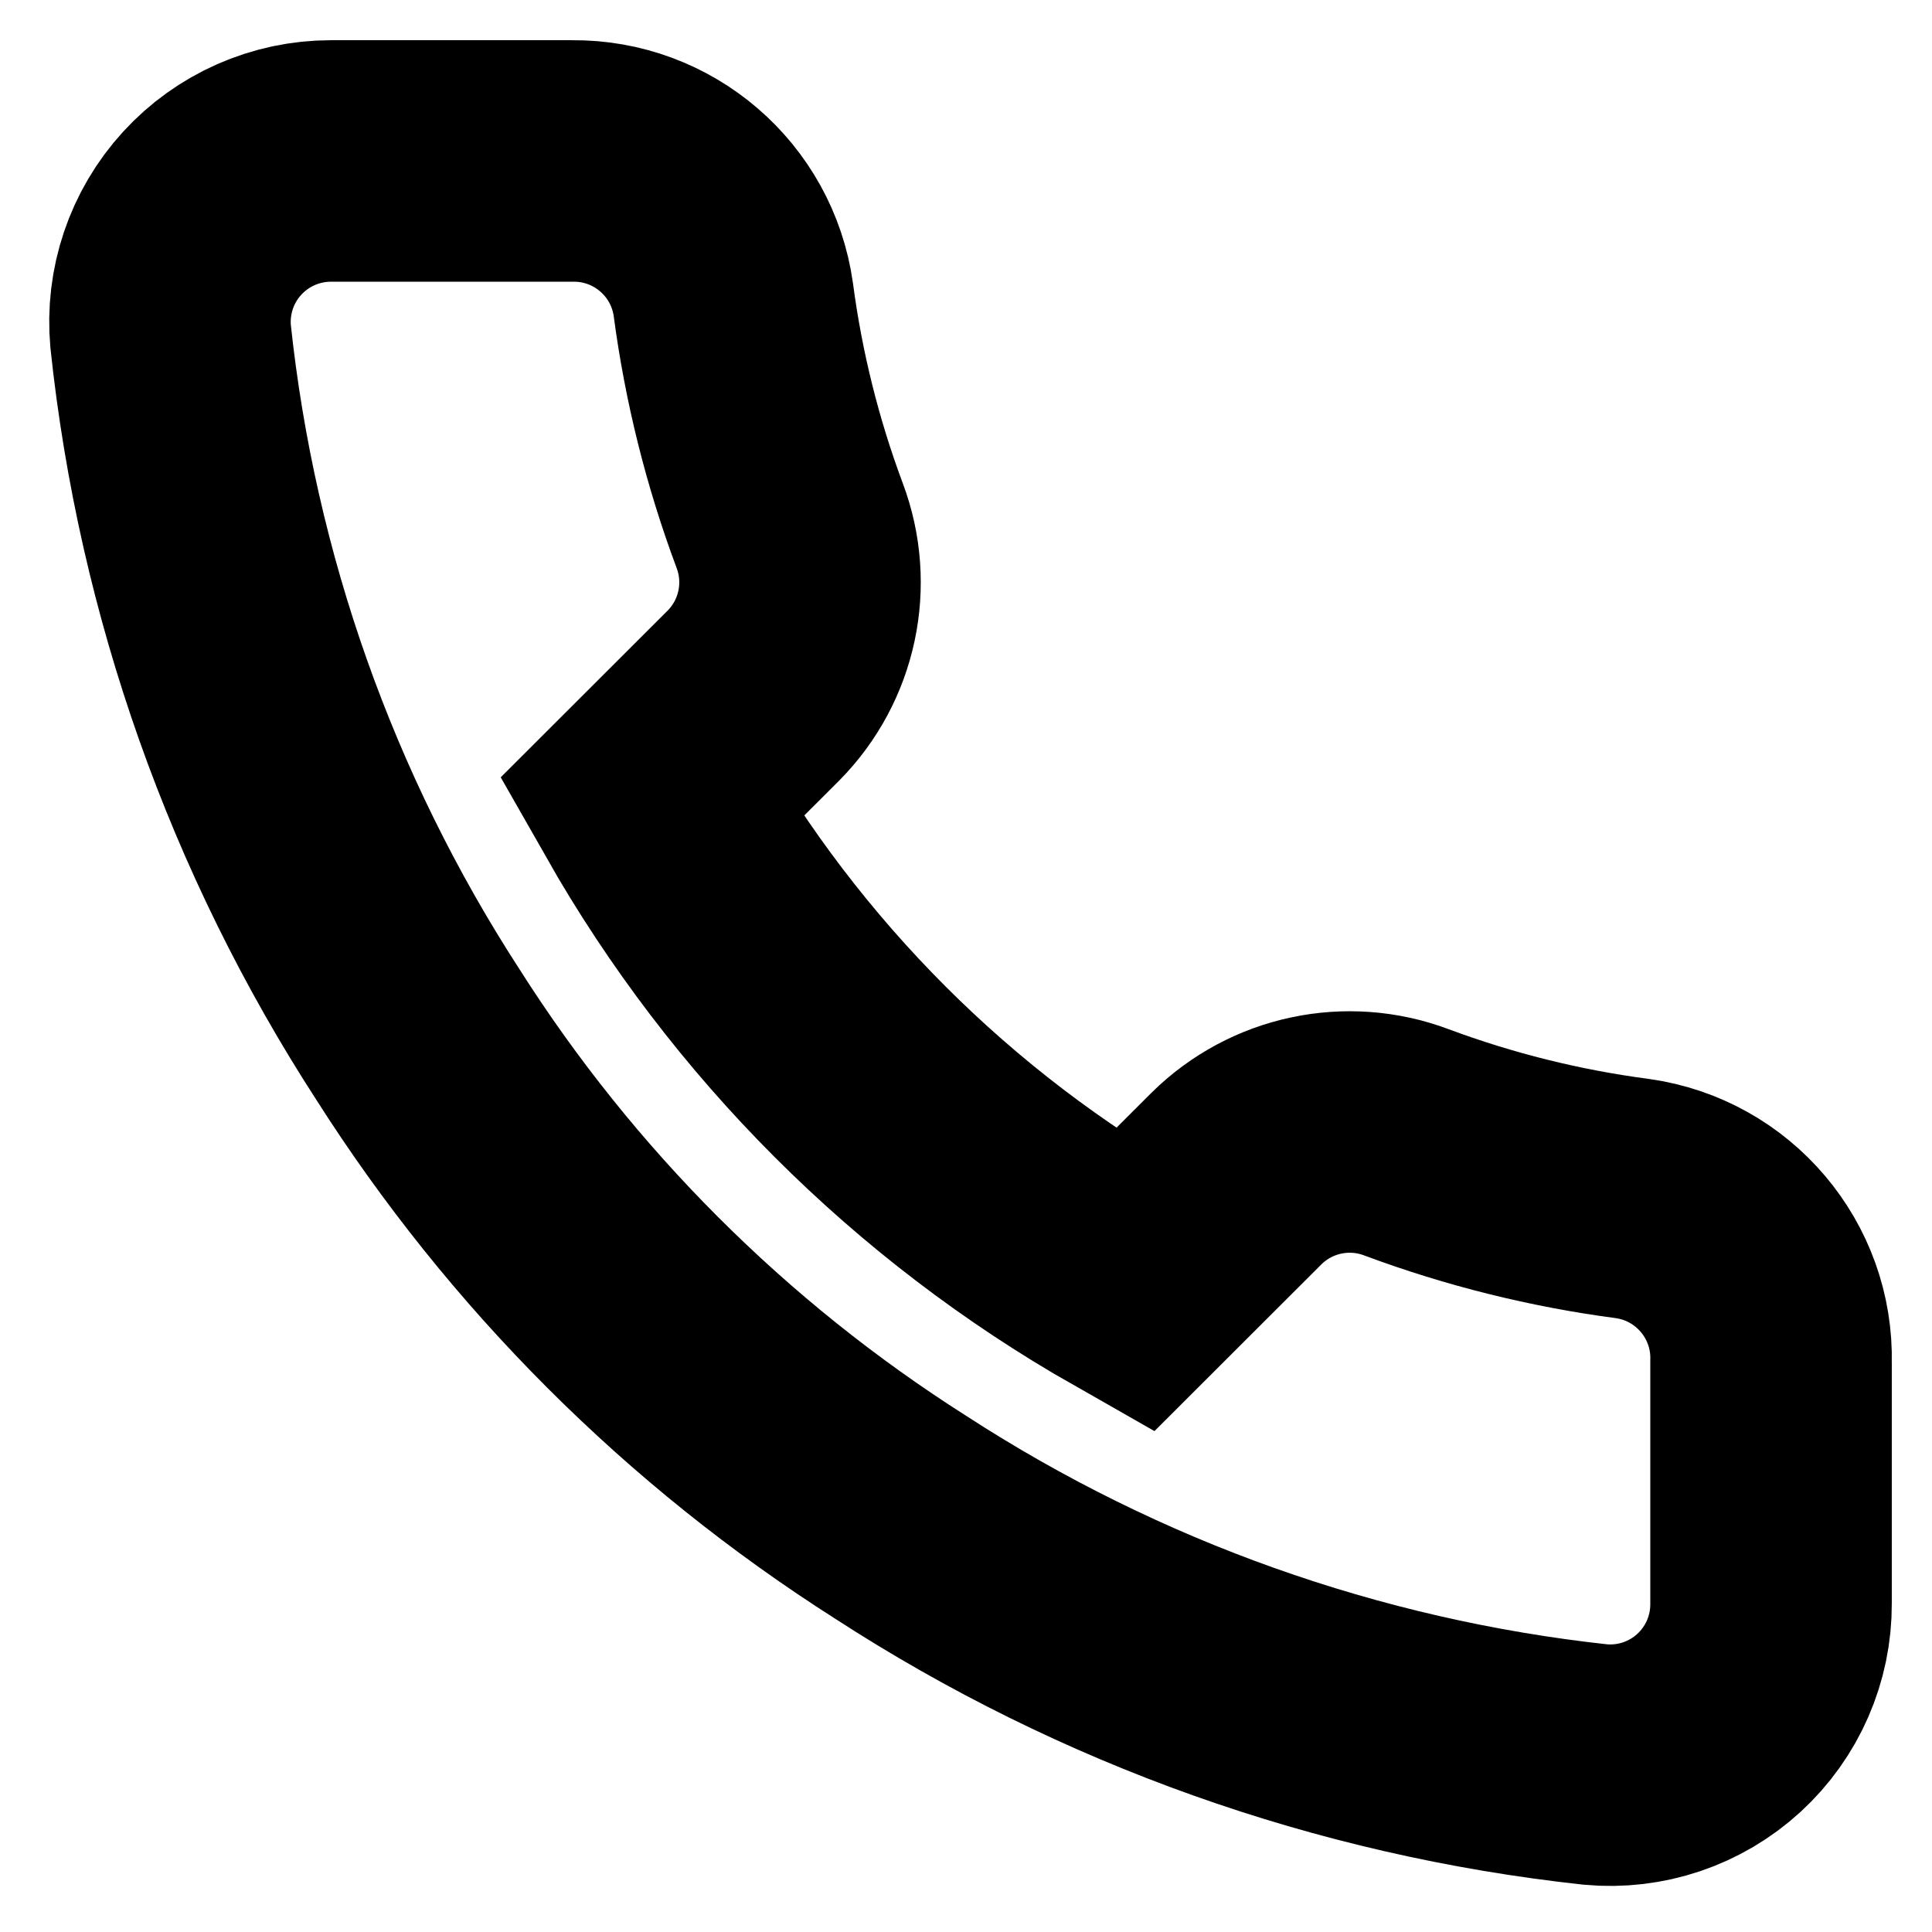
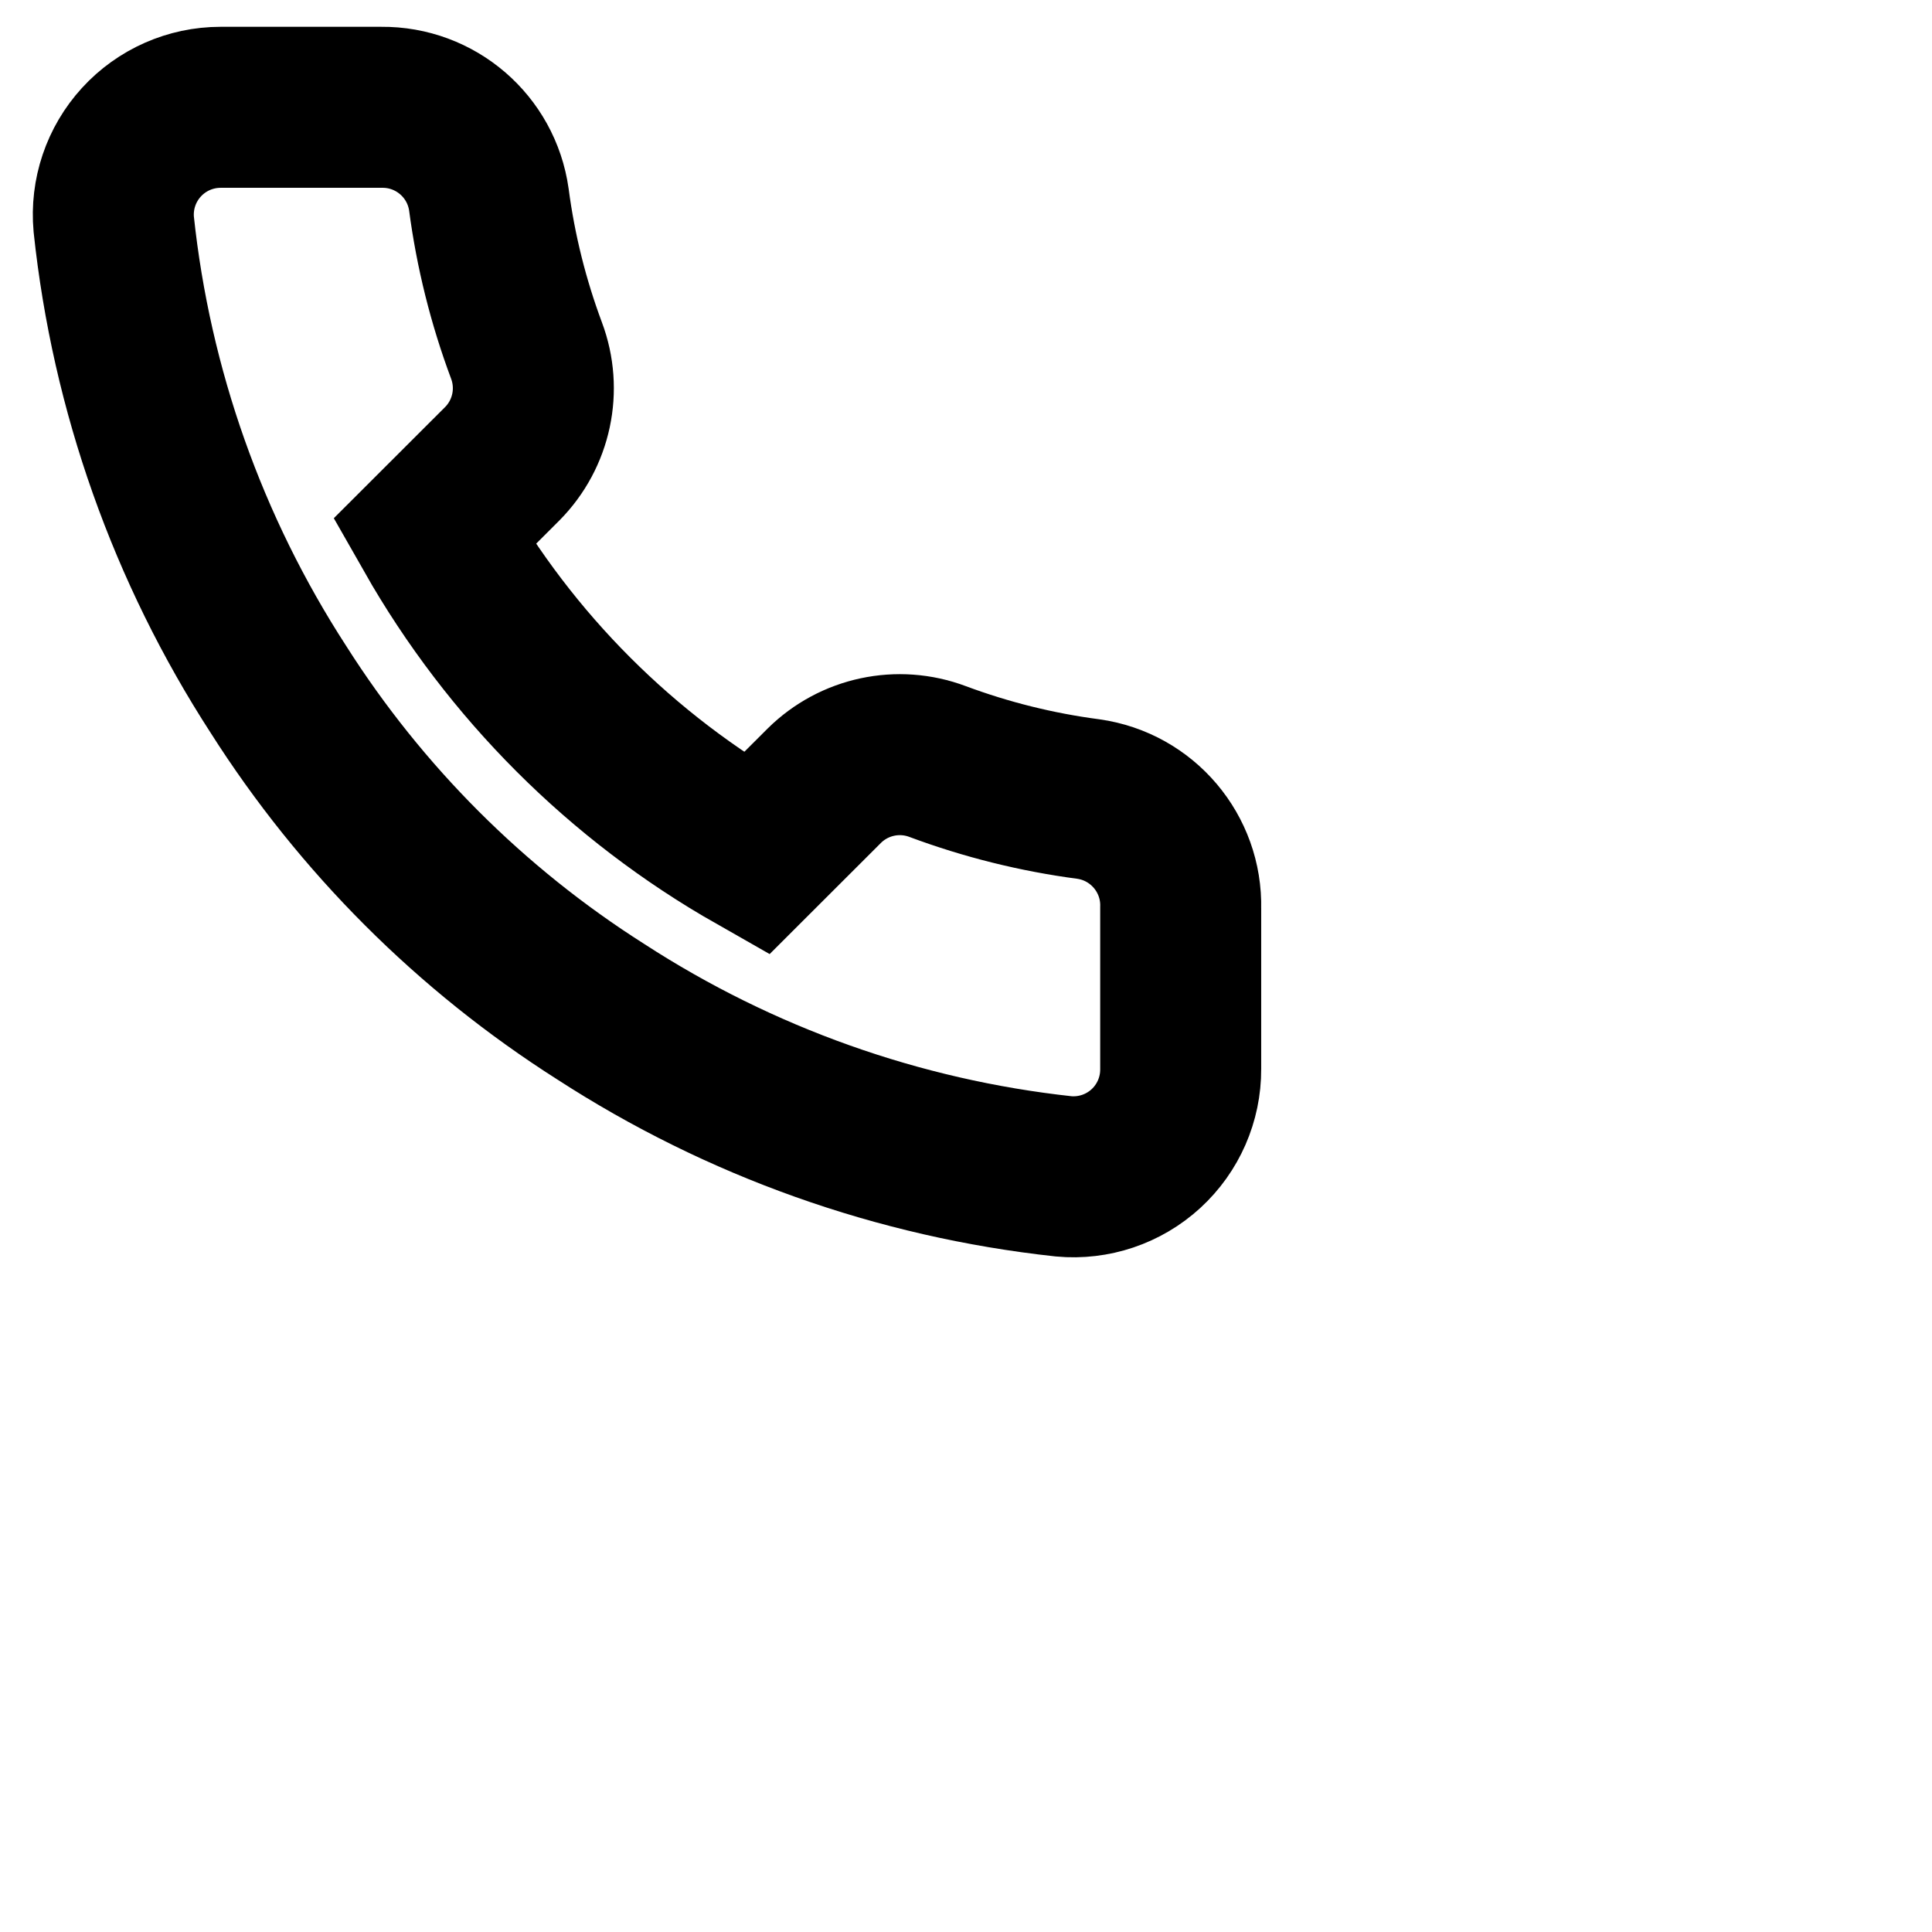
- <svg xmlns="http://www.w3.org/2000/svg" id="tuiIconCall" fill="none" viewBox="0 0 16 16">
+ <svg xmlns="http://www.w3.org/2000/svg" id="tuiIconCall" fill="none" viewBox="0 0 24 24">
  <path stroke="currentColor" stroke-linecap="round" stroke-width="2" d="M14.667 11.28v2a1.332 1.332 0 01-1.454 1.333 13.193 13.193 0 01-5.753-2.047 13 13 0 01-4-4 13.193 13.193 0 01-2.047-5.78A1.333 1.333 0 012.74 1.333h2A1.333 1.333 0 016.073 2.48a8.56 8.56 0 00.467 1.873 1.333 1.333 0 01-.3 1.407l-.847.846a10.667 10.667 0 004 4l.847-.846a1.334 1.334 0 011.407-.3 8.561 8.561 0 001.873.466 1.334 1.334 0 011.147 1.354z" />
</svg>
